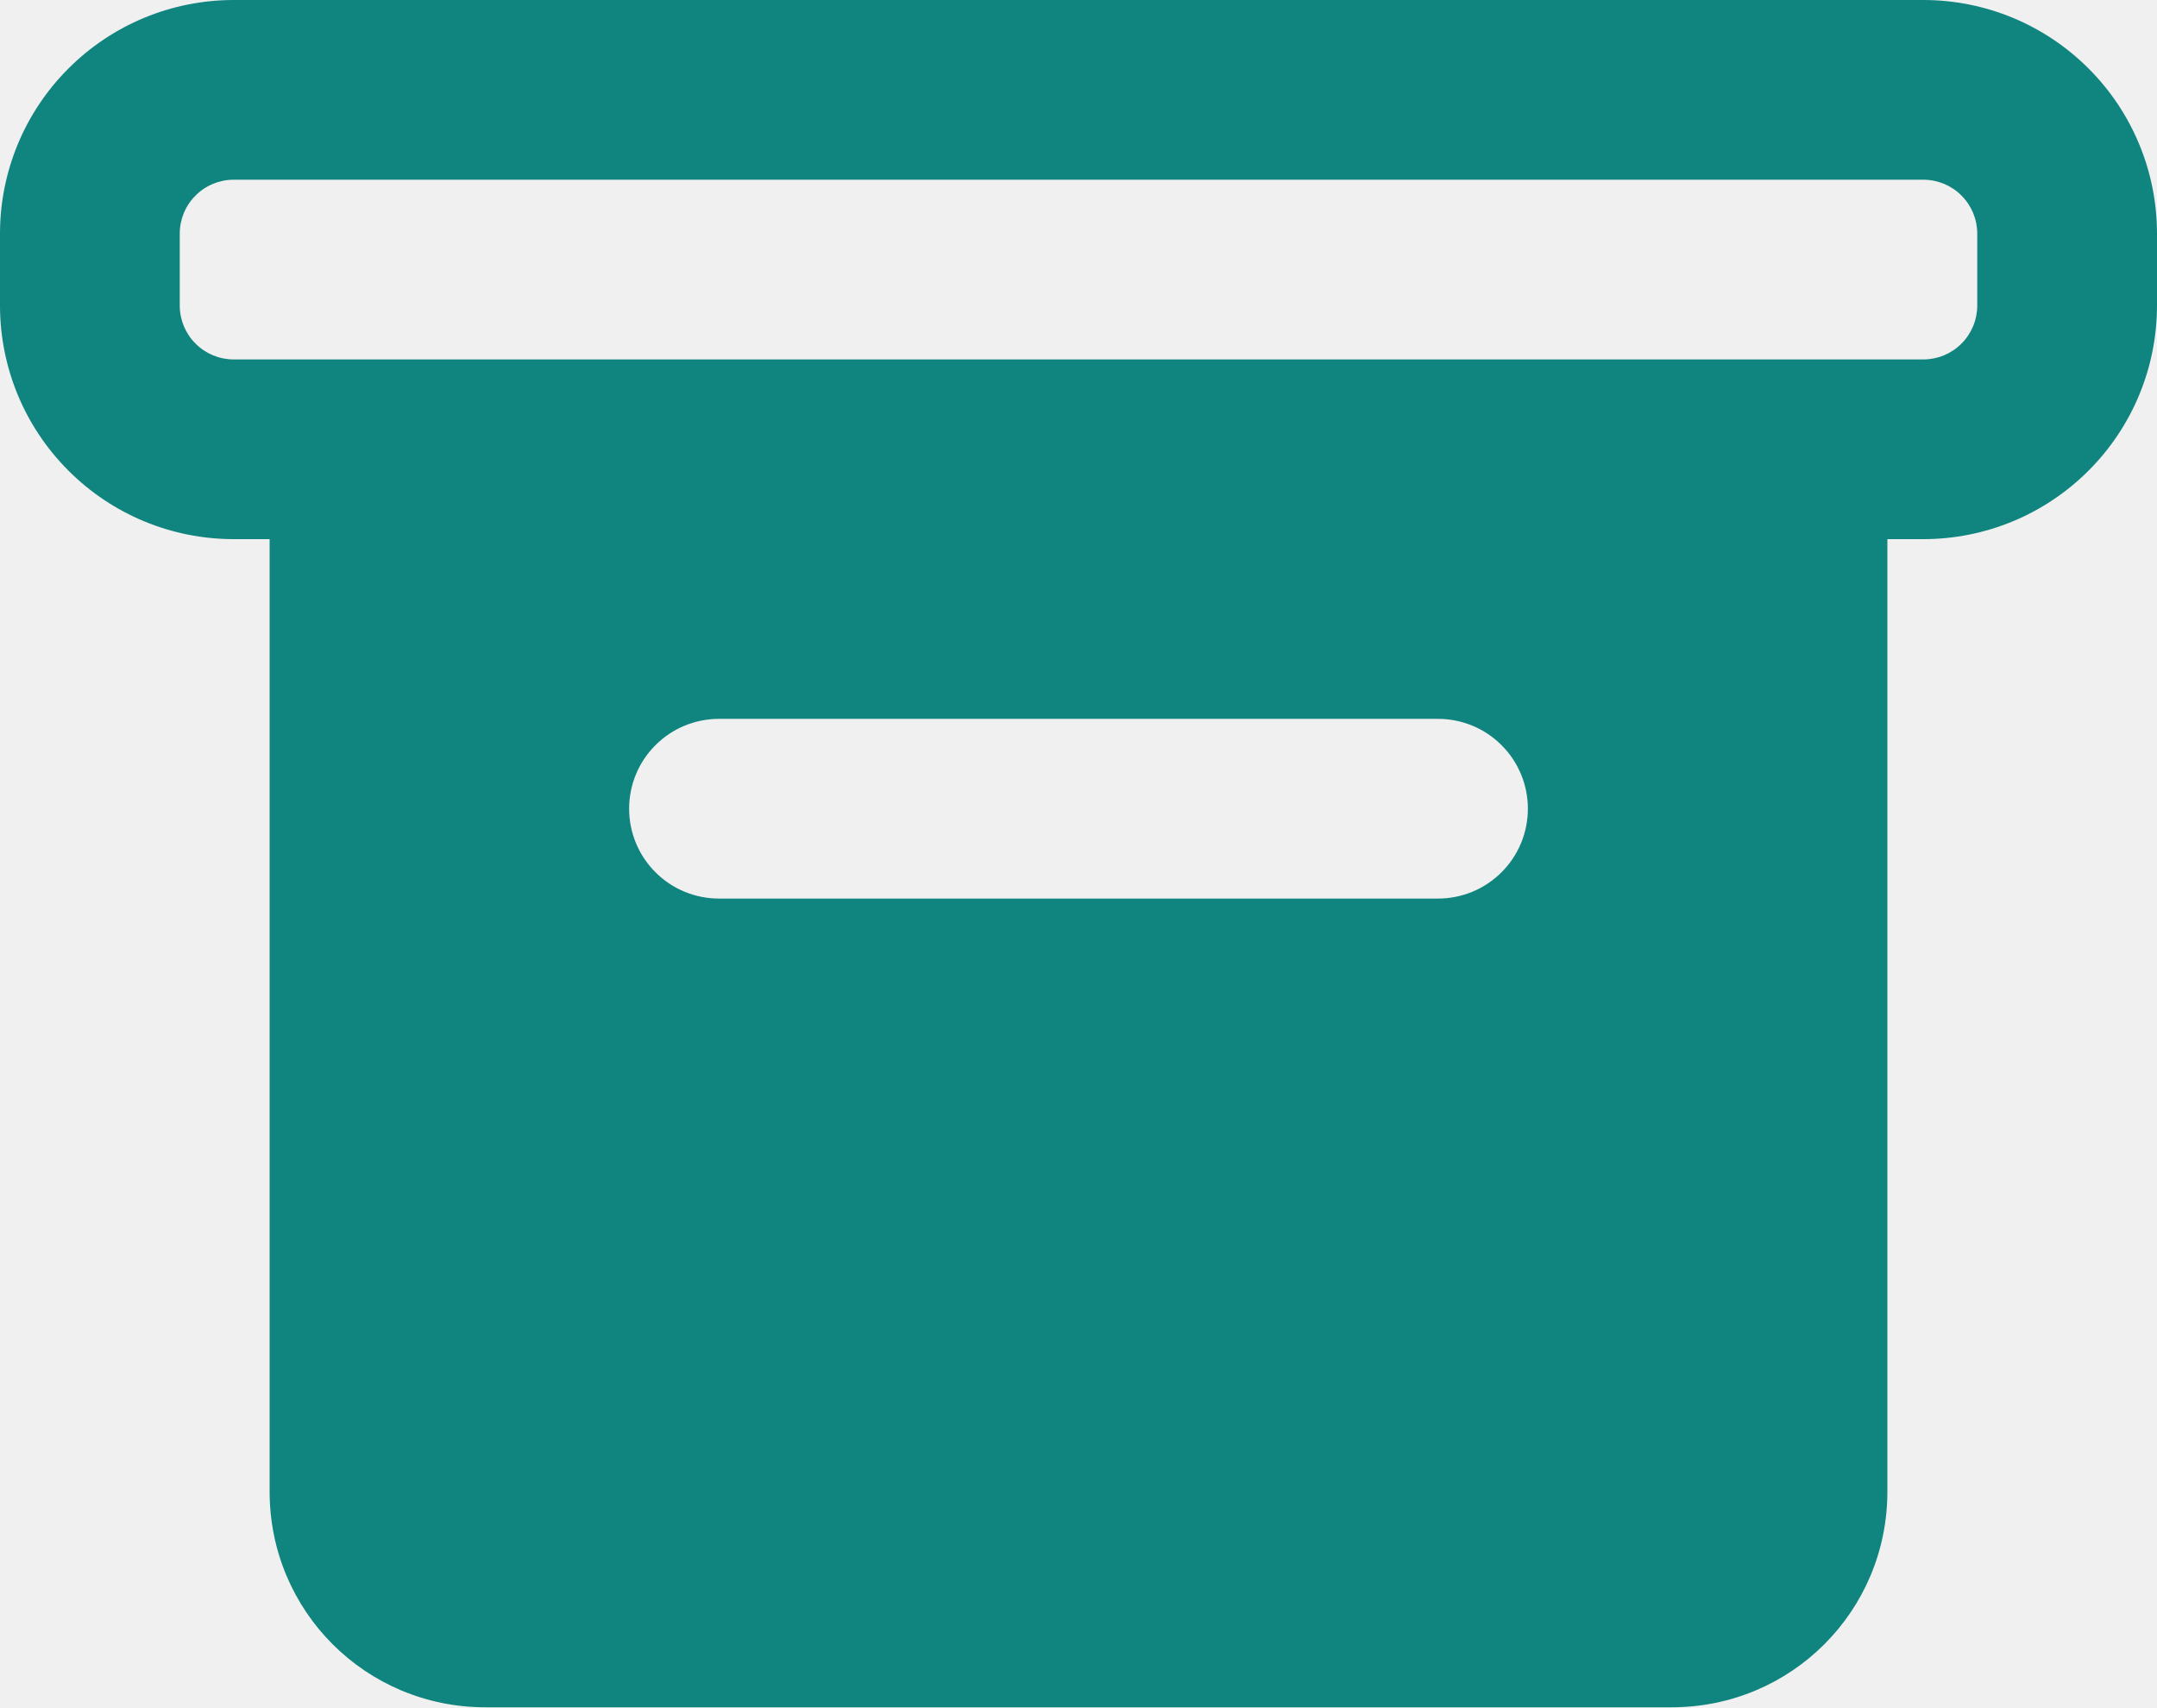
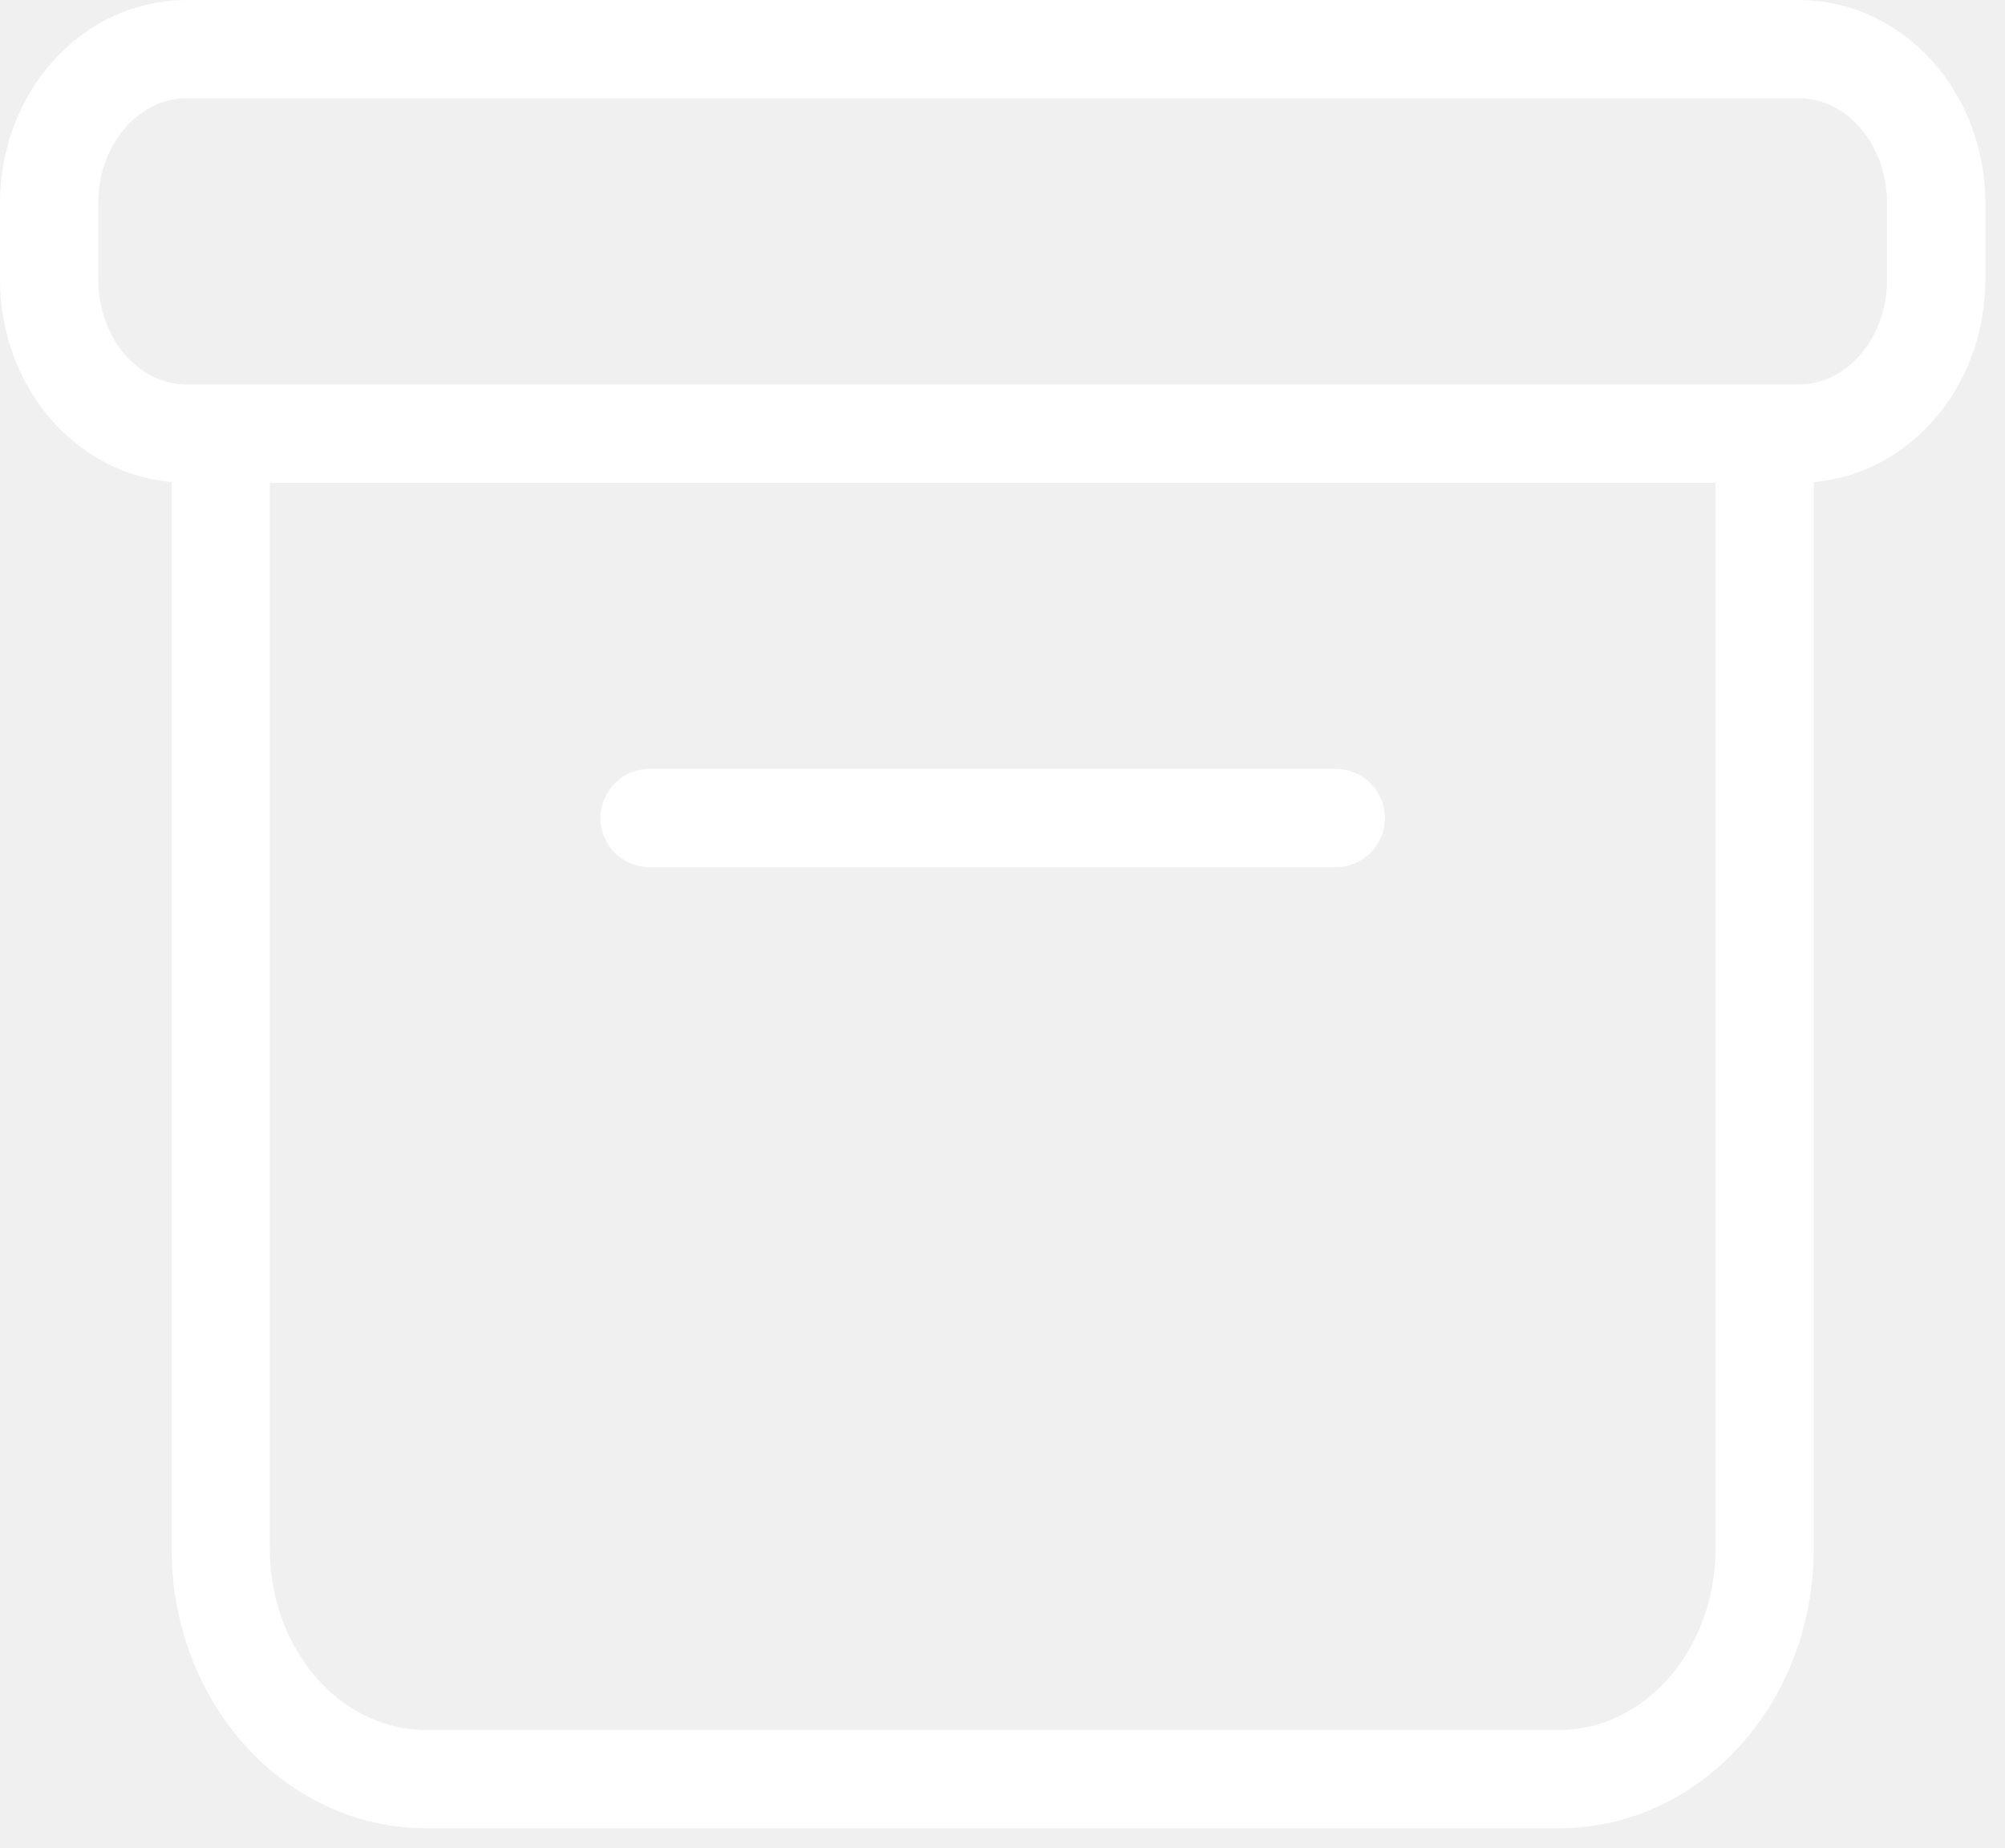
- <svg xmlns="http://www.w3.org/2000/svg" width="24" height="19" viewBox="0 0 24 19" fill="none">
-   <path fill-rule="evenodd" clip-rule="evenodd" d="M0 2.6C0 1.91 0.274 1.249 0.762 0.762C1.249 0.274 1.91 0 2.6 0H21.4C22.09 0 22.751 0.274 23.238 0.762C23.726 1.249 24 1.91 24 2.6V3.4C24 4.09 23.726 4.751 23.238 5.238C22.751 5.726 22.09 6 21.4 6H21V16.6C21 17.93 19.93 19 18.6 19H5.4C4.07 19 3 17.93 3 16.6V6H2.6C1.91 6 1.249 5.726 0.762 5.238C0.274 4.751 0 4.09 0 3.4L0 2.6ZM2.6 2C2.441 2 2.288 2.063 2.176 2.176C2.063 2.288 2 2.441 2 2.6V3.4C2 3.559 2.063 3.712 2.176 3.824C2.288 3.937 2.441 4 2.6 4H21.4C21.559 4 21.712 3.937 21.824 3.824C21.937 3.712 22 3.559 22 3.4V2.6C22 2.441 21.937 2.288 21.824 2.176C21.712 2.063 21.559 2 21.4 2H2.6ZM8 8C7.735 8 7.48 8.105 7.293 8.293C7.105 8.48 7 8.735 7 9C7 9.265 7.105 9.52 7.293 9.707C7.48 9.895 7.735 10 8 10H16C16.265 10 16.52 9.895 16.707 9.707C16.895 9.52 17 9.265 17 9C17 8.735 16.895 8.48 16.707 8.293C16.52 8.105 16.265 8 16 8H8Z" fill="#10847E" />
+ <svg xmlns="http://www.w3.org/2000/svg" width="51" height="47" viewBox="0 0 51 47" fill="none">
+   <path d="M44.886 11.028V39.383C44.886 42.634 42.552 45.25 39.65 45.25H10.85C7.948 45.25 5.614 42.634 5.614 39.383V11.028M16.523 20.806H33.977M4.741 1.25H45.759C46.685 1.25 47.573 1.662 48.227 2.396C48.882 3.129 49.25 4.124 49.25 5.161V7.117C49.25 7.63 49.16 8.139 48.984 8.613C48.809 9.088 48.552 9.519 48.227 9.882C47.903 10.245 47.519 10.534 47.095 10.73C46.672 10.927 46.218 11.028 45.759 11.028H4.741C3.815 11.028 2.927 10.616 2.272 9.882C1.618 9.149 1.25 8.154 1.25 7.117V5.161C1.25 4.647 1.34 4.139 1.516 3.664C1.691 3.19 1.948 2.759 2.272 2.396C2.927 1.662 3.815 1.25 4.741 1.25Z" stroke="white" stroke-width="2.5" stroke-miterlimit="10" stroke-linecap="round" stroke-linejoin="round" />
</svg>
